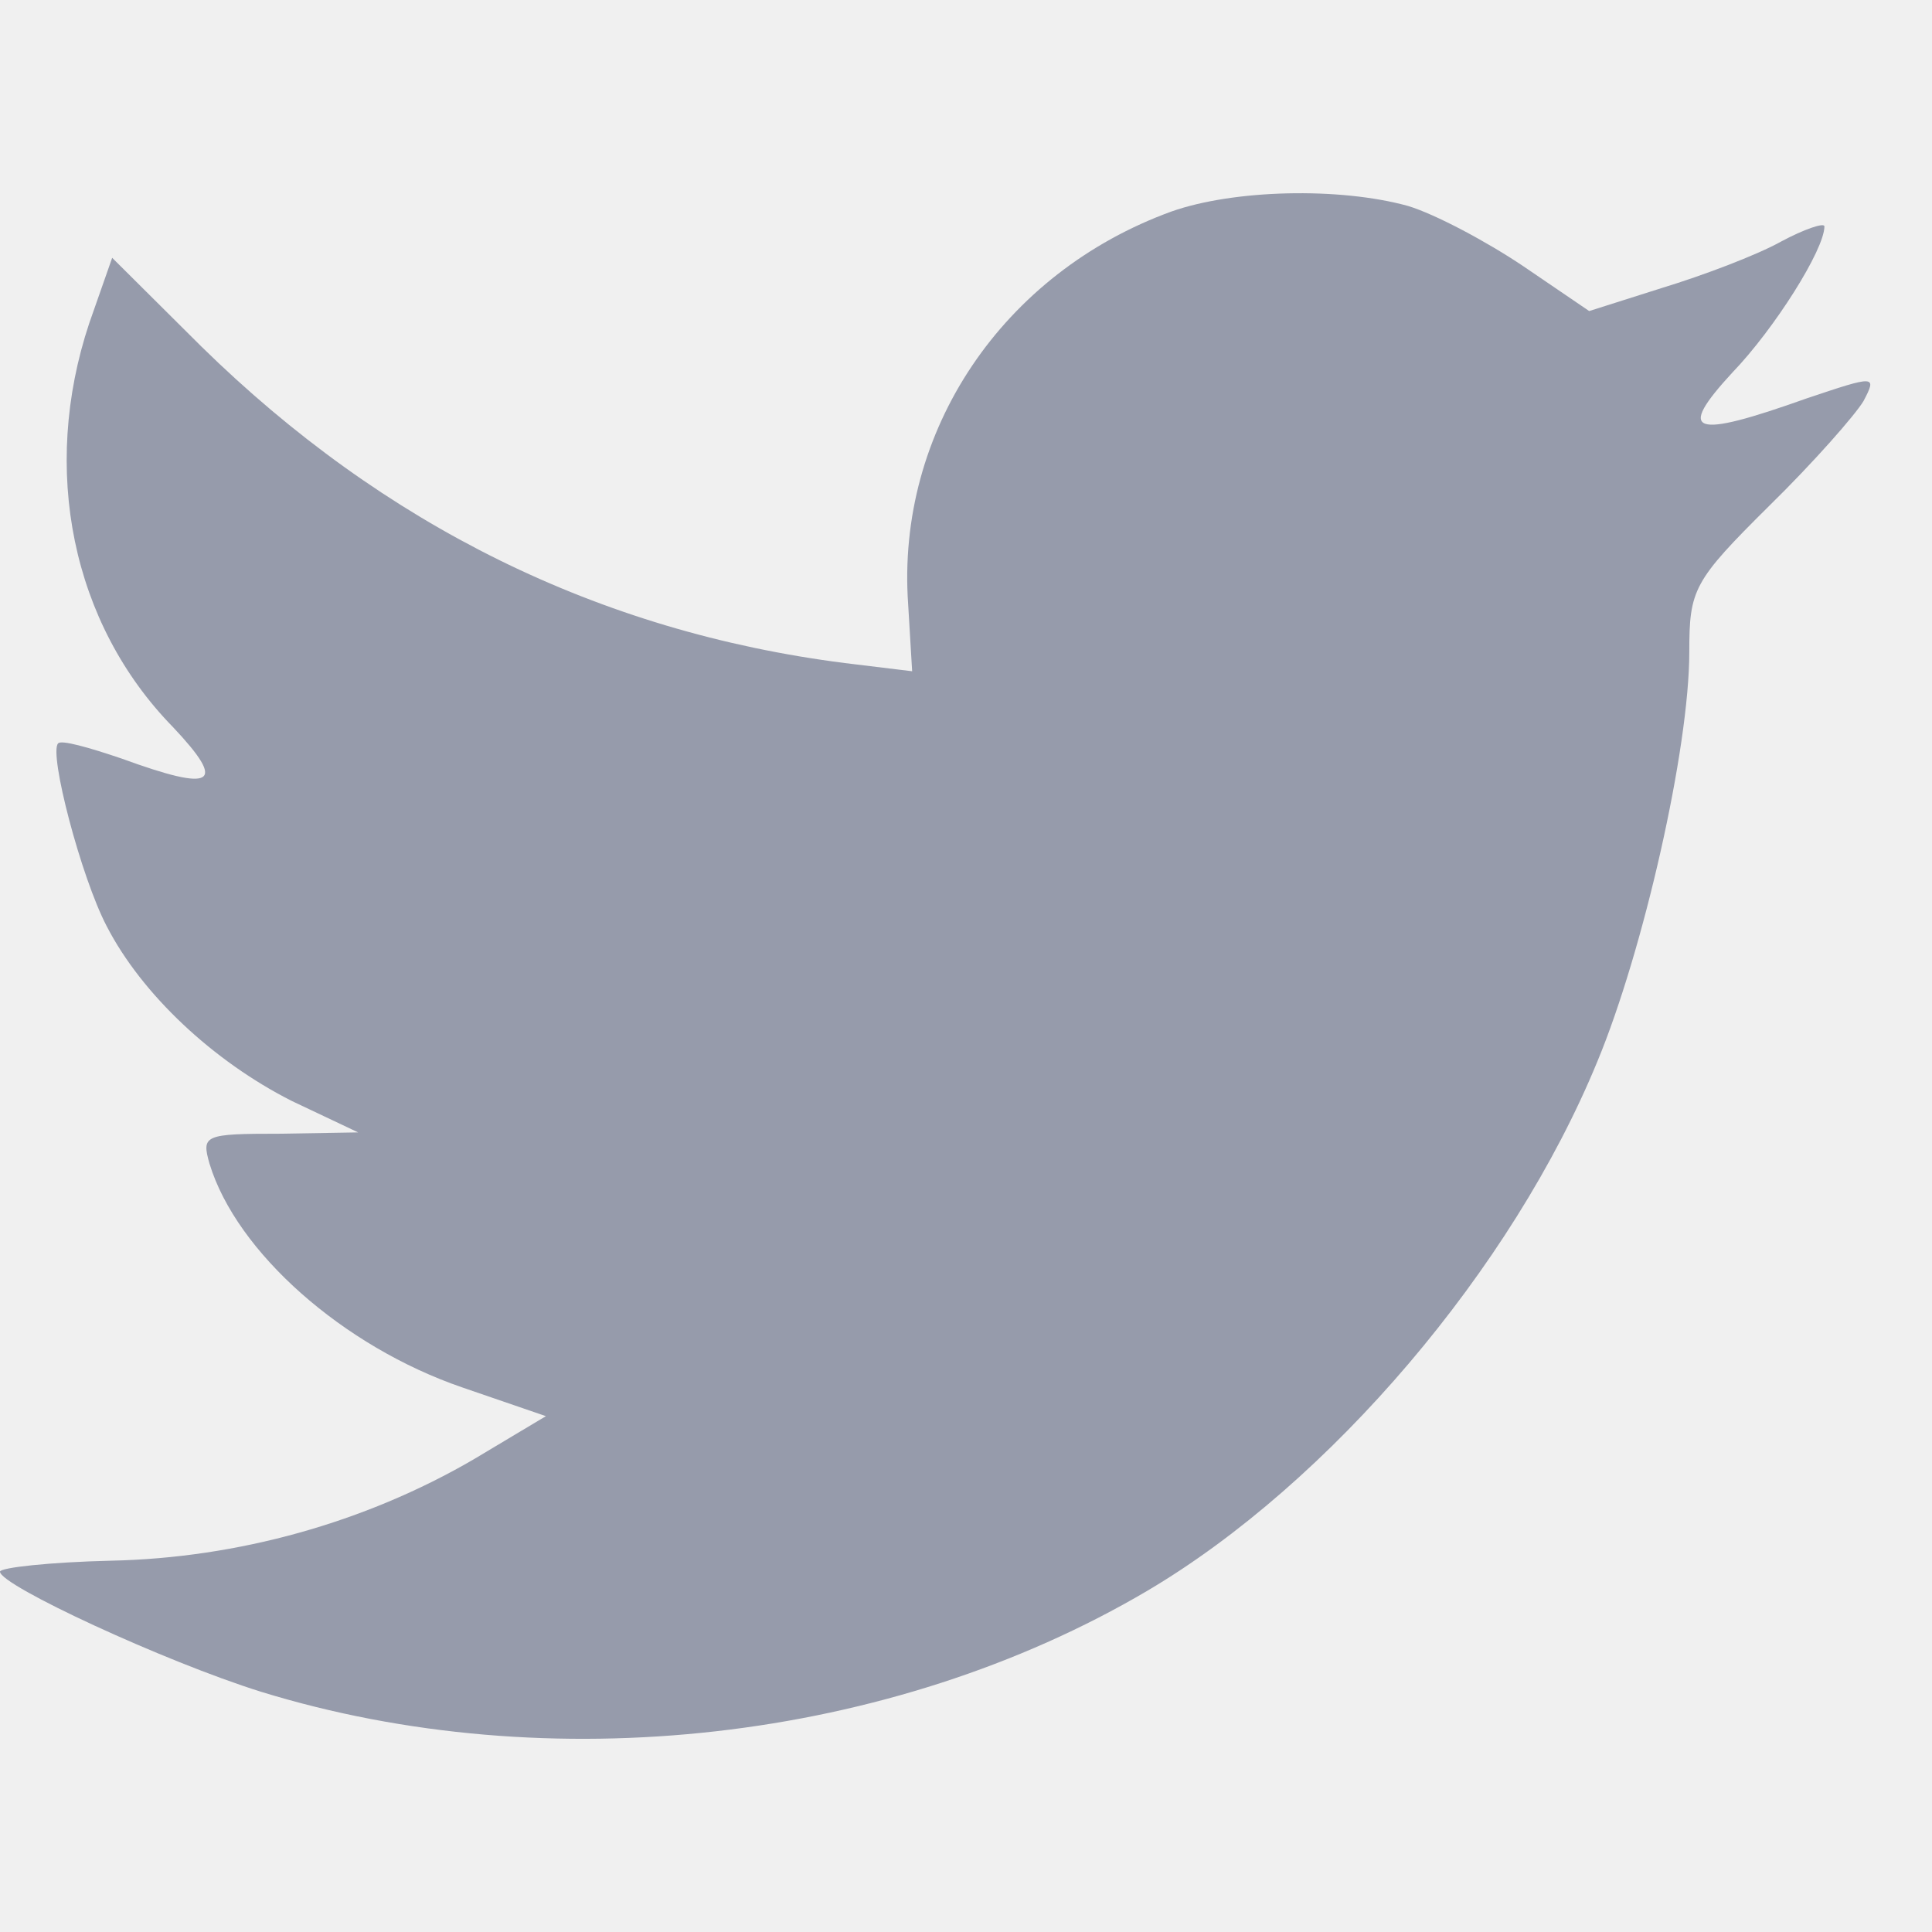
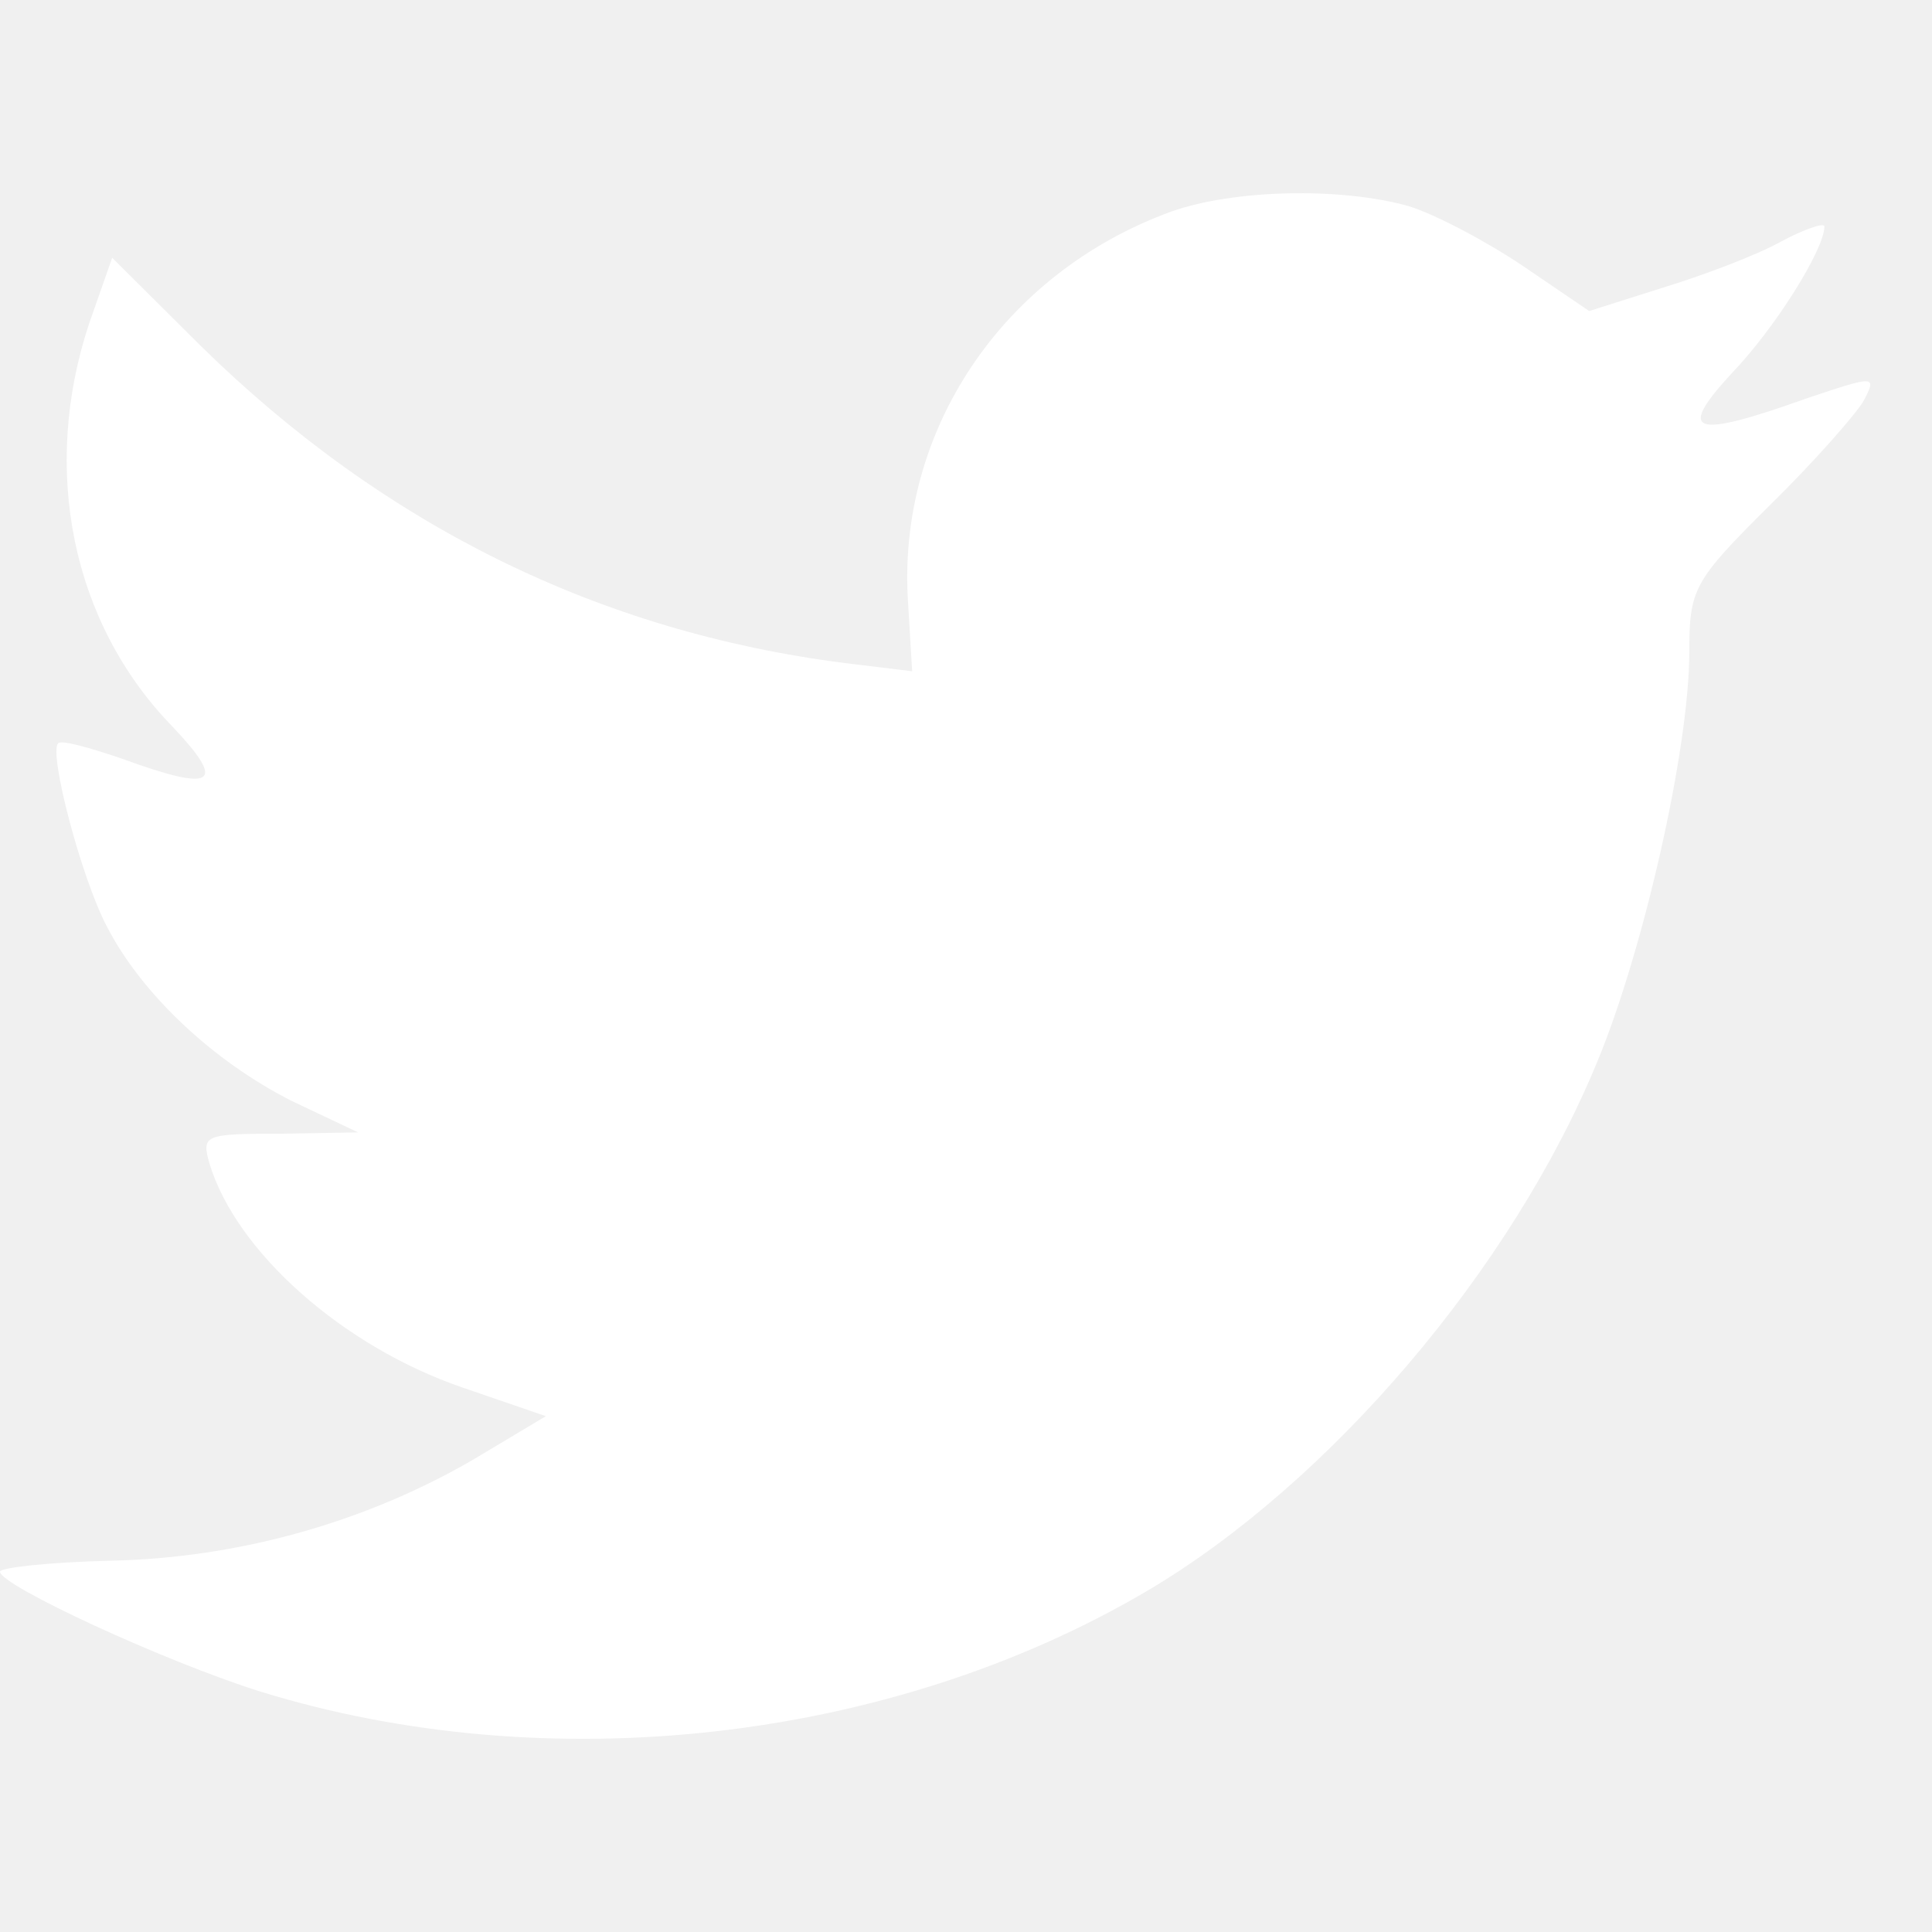
<svg xmlns="http://www.w3.org/2000/svg" width="18" height="18" viewBox="0 0 16 14" fill="red">
-   <path fill-rule="evenodd" clip-rule="evenodd" d="M7.521 4.005L7.554 4.559L6.995 4.491C4.958 4.231 3.178 3.35 1.668 1.87L0.929 1.135L0.739 1.677C0.336 2.886 0.593 4.163 1.433 5.022C1.88 5.496 1.779 5.564 1.007 5.282C0.739 5.191 0.504 5.124 0.481 5.157C0.403 5.237 0.671 6.265 0.884 6.671C1.175 7.236 1.768 7.79 2.417 8.118L2.966 8.378L2.317 8.389C1.69 8.389 1.668 8.4 1.735 8.637C1.959 9.372 2.843 10.152 3.828 10.49L4.521 10.728L3.917 11.089C3.022 11.609 1.97 11.903 0.918 11.925C0.414 11.937 0 11.982 0 12.016C0 12.129 1.365 12.761 2.16 13.01C4.544 13.745 7.375 13.428 9.502 12.174C11.013 11.281 12.524 9.507 13.229 7.79C13.609 6.875 13.99 5.203 13.99 4.4C13.99 3.881 14.023 3.813 14.65 3.191C15.019 2.83 15.366 2.434 15.433 2.321C15.545 2.107 15.534 2.107 14.963 2.299C14.012 2.638 13.878 2.593 14.348 2.084C14.695 1.723 15.109 1.067 15.109 0.875C15.109 0.841 14.941 0.898 14.751 1C14.549 1.113 14.101 1.282 13.766 1.384L13.161 1.576L12.613 1.203C12.311 1 11.886 0.774 11.662 0.706C11.091 0.548 10.218 0.57 9.703 0.751C8.304 1.259 7.42 2.57 7.521 4.005Z" fill="#969BAB" />
+   <path fill-rule="evenodd" clip-rule="evenodd" d="M7.521 4.005L7.554 4.559L6.995 4.491C4.958 4.231 3.178 3.35 1.668 1.87L0.929 1.135L0.739 1.677C0.336 2.886 0.593 4.163 1.433 5.022C1.88 5.496 1.779 5.564 1.007 5.282C0.739 5.191 0.504 5.124 0.481 5.157C0.403 5.237 0.671 6.265 0.884 6.671C1.175 7.236 1.768 7.79 2.417 8.118L2.966 8.378L2.317 8.389C1.69 8.389 1.668 8.4 1.735 8.637C1.959 9.372 2.843 10.152 3.828 10.49L4.521 10.728L3.917 11.089C3.022 11.609 1.97 11.903 0.918 11.925C0.414 11.937 0 11.982 0 12.016C0 12.129 1.365 12.761 2.16 13.01C4.544 13.745 7.375 13.428 9.502 12.174C11.013 11.281 12.524 9.507 13.229 7.79C13.609 6.875 13.99 5.203 13.99 4.4C13.99 3.881 14.023 3.813 14.65 3.191C15.019 2.83 15.366 2.434 15.433 2.321C15.545 2.107 15.534 2.107 14.963 2.299C14.012 2.638 13.878 2.593 14.348 2.084C14.695 1.723 15.109 1.067 15.109 0.875C15.109 0.841 14.941 0.898 14.751 1C14.549 1.113 14.101 1.282 13.766 1.384L13.161 1.576L12.613 1.203C12.311 1 11.886 0.774 11.662 0.706C11.091 0.548 10.218 0.57 9.703 0.751C8.304 1.259 7.42 2.57 7.521 4.005Z" fill="#FFFFFF" />
</svg>
